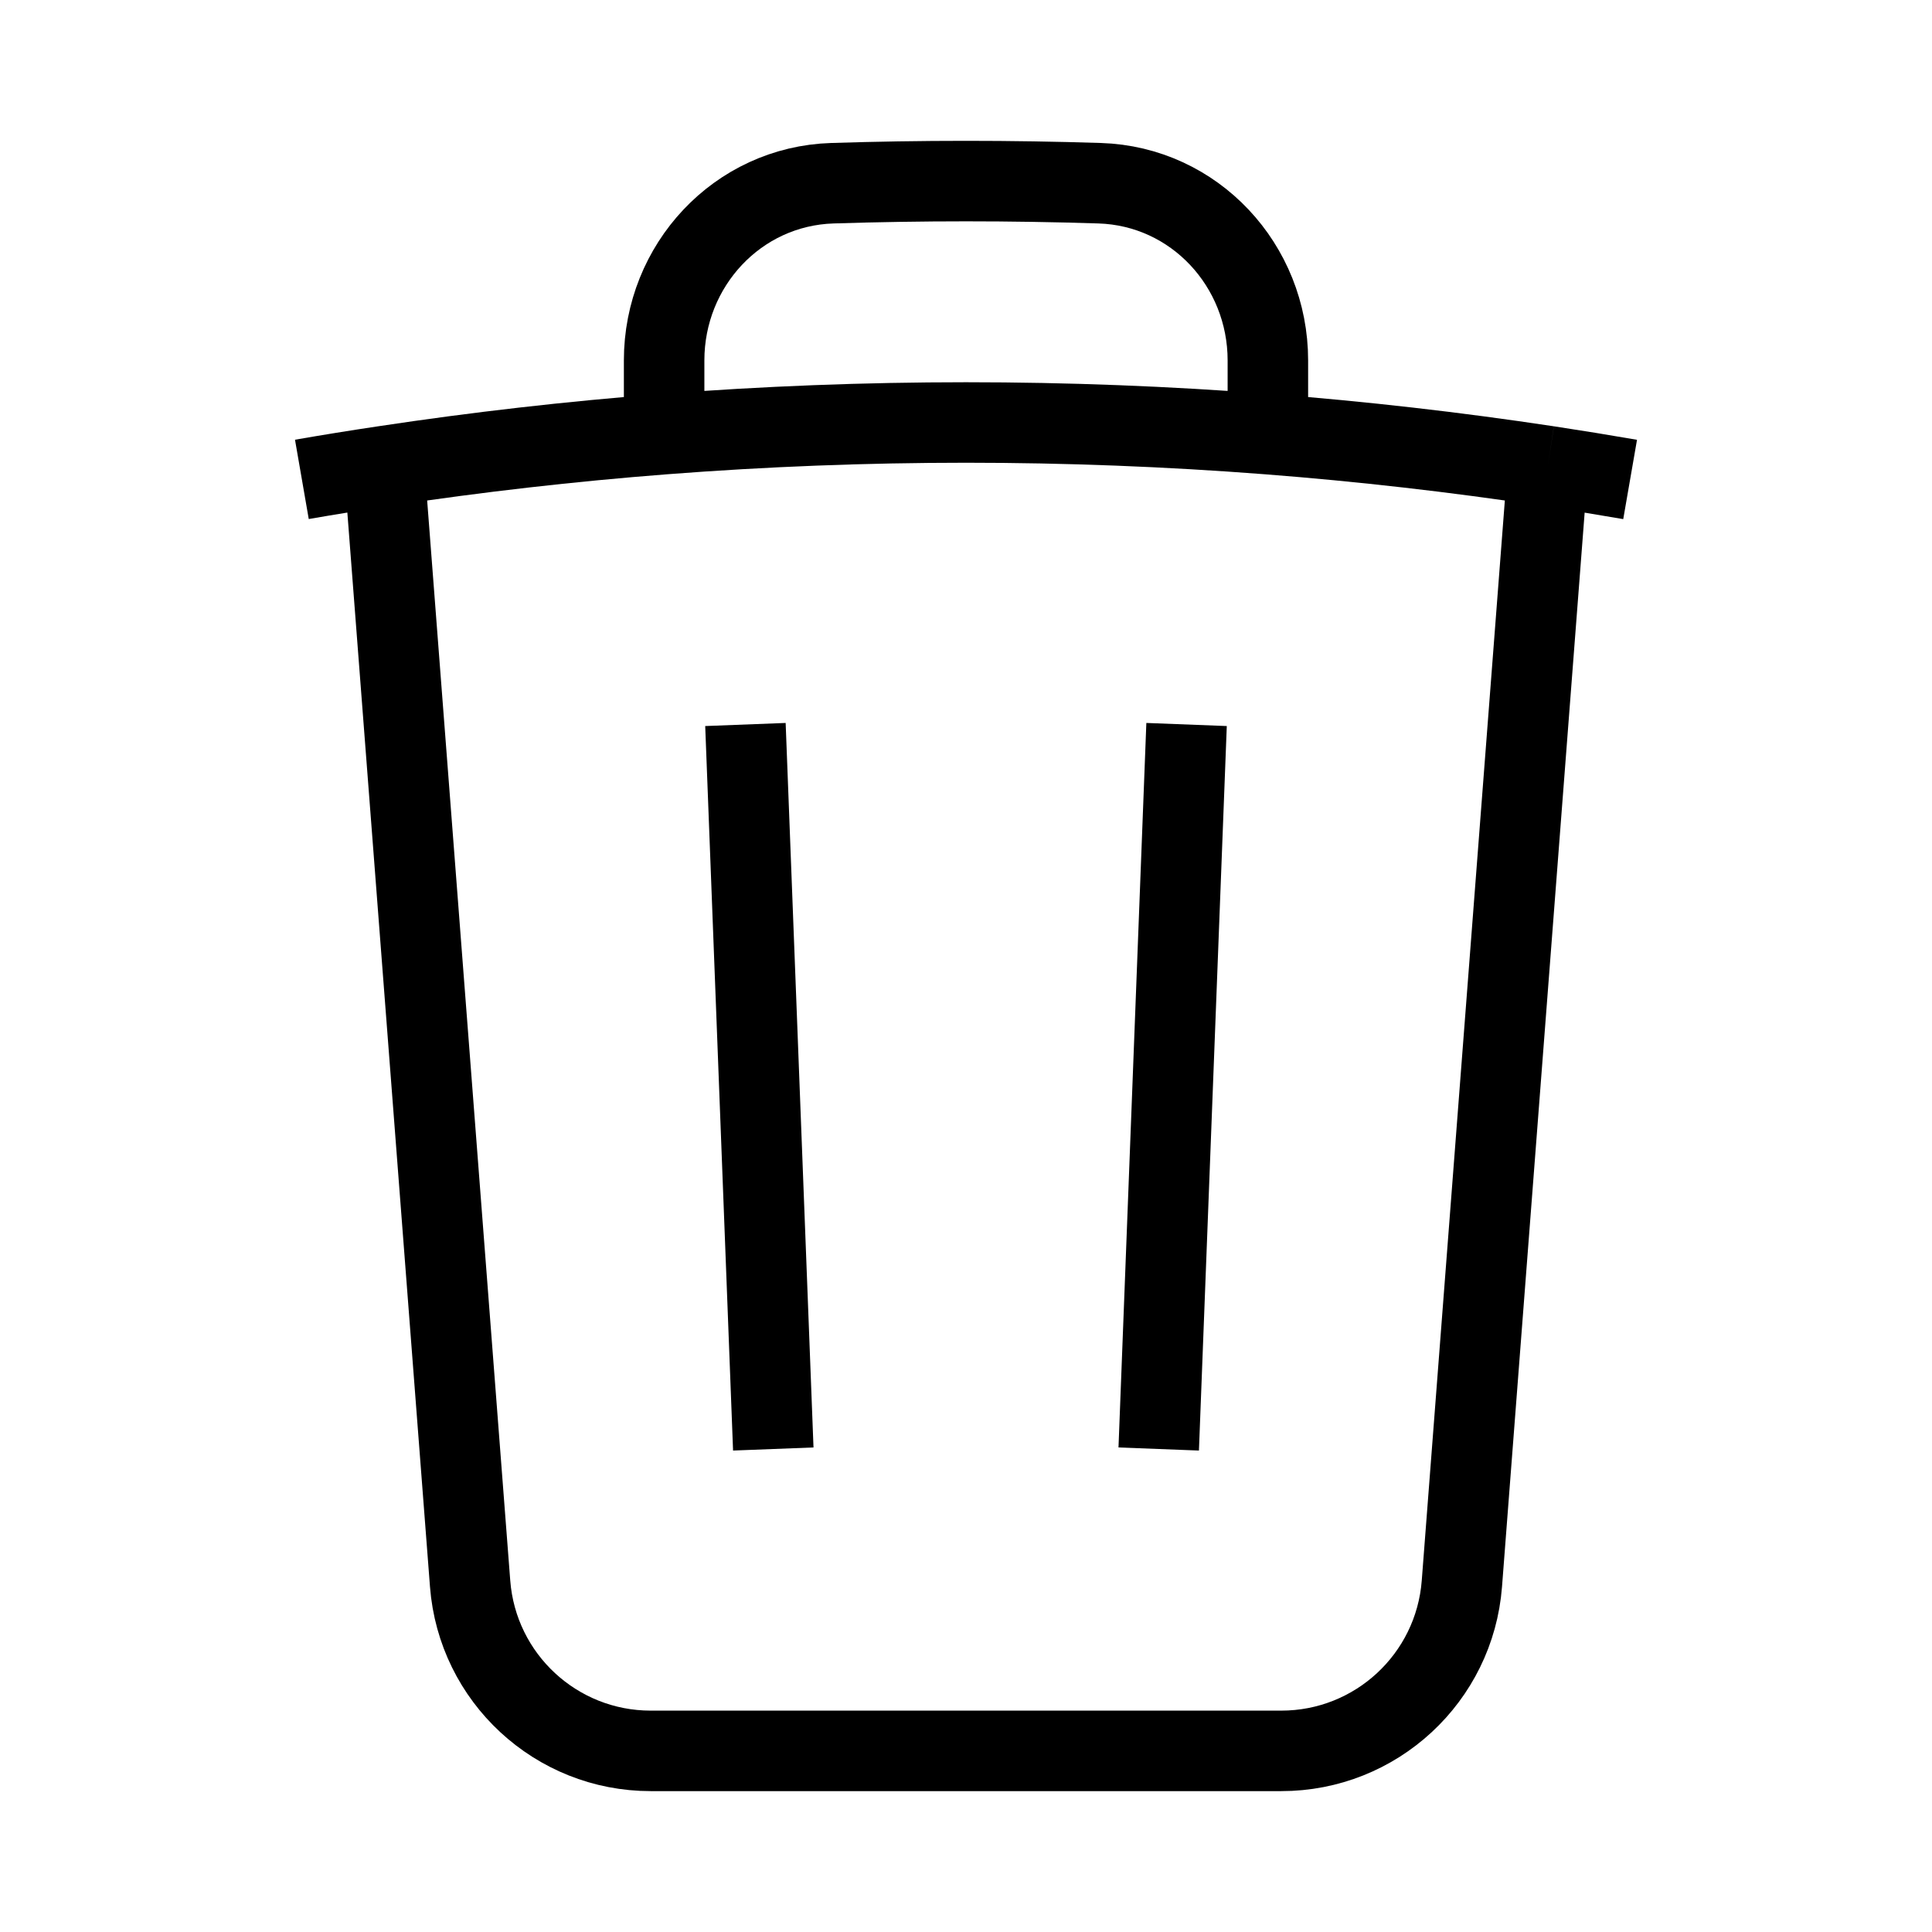
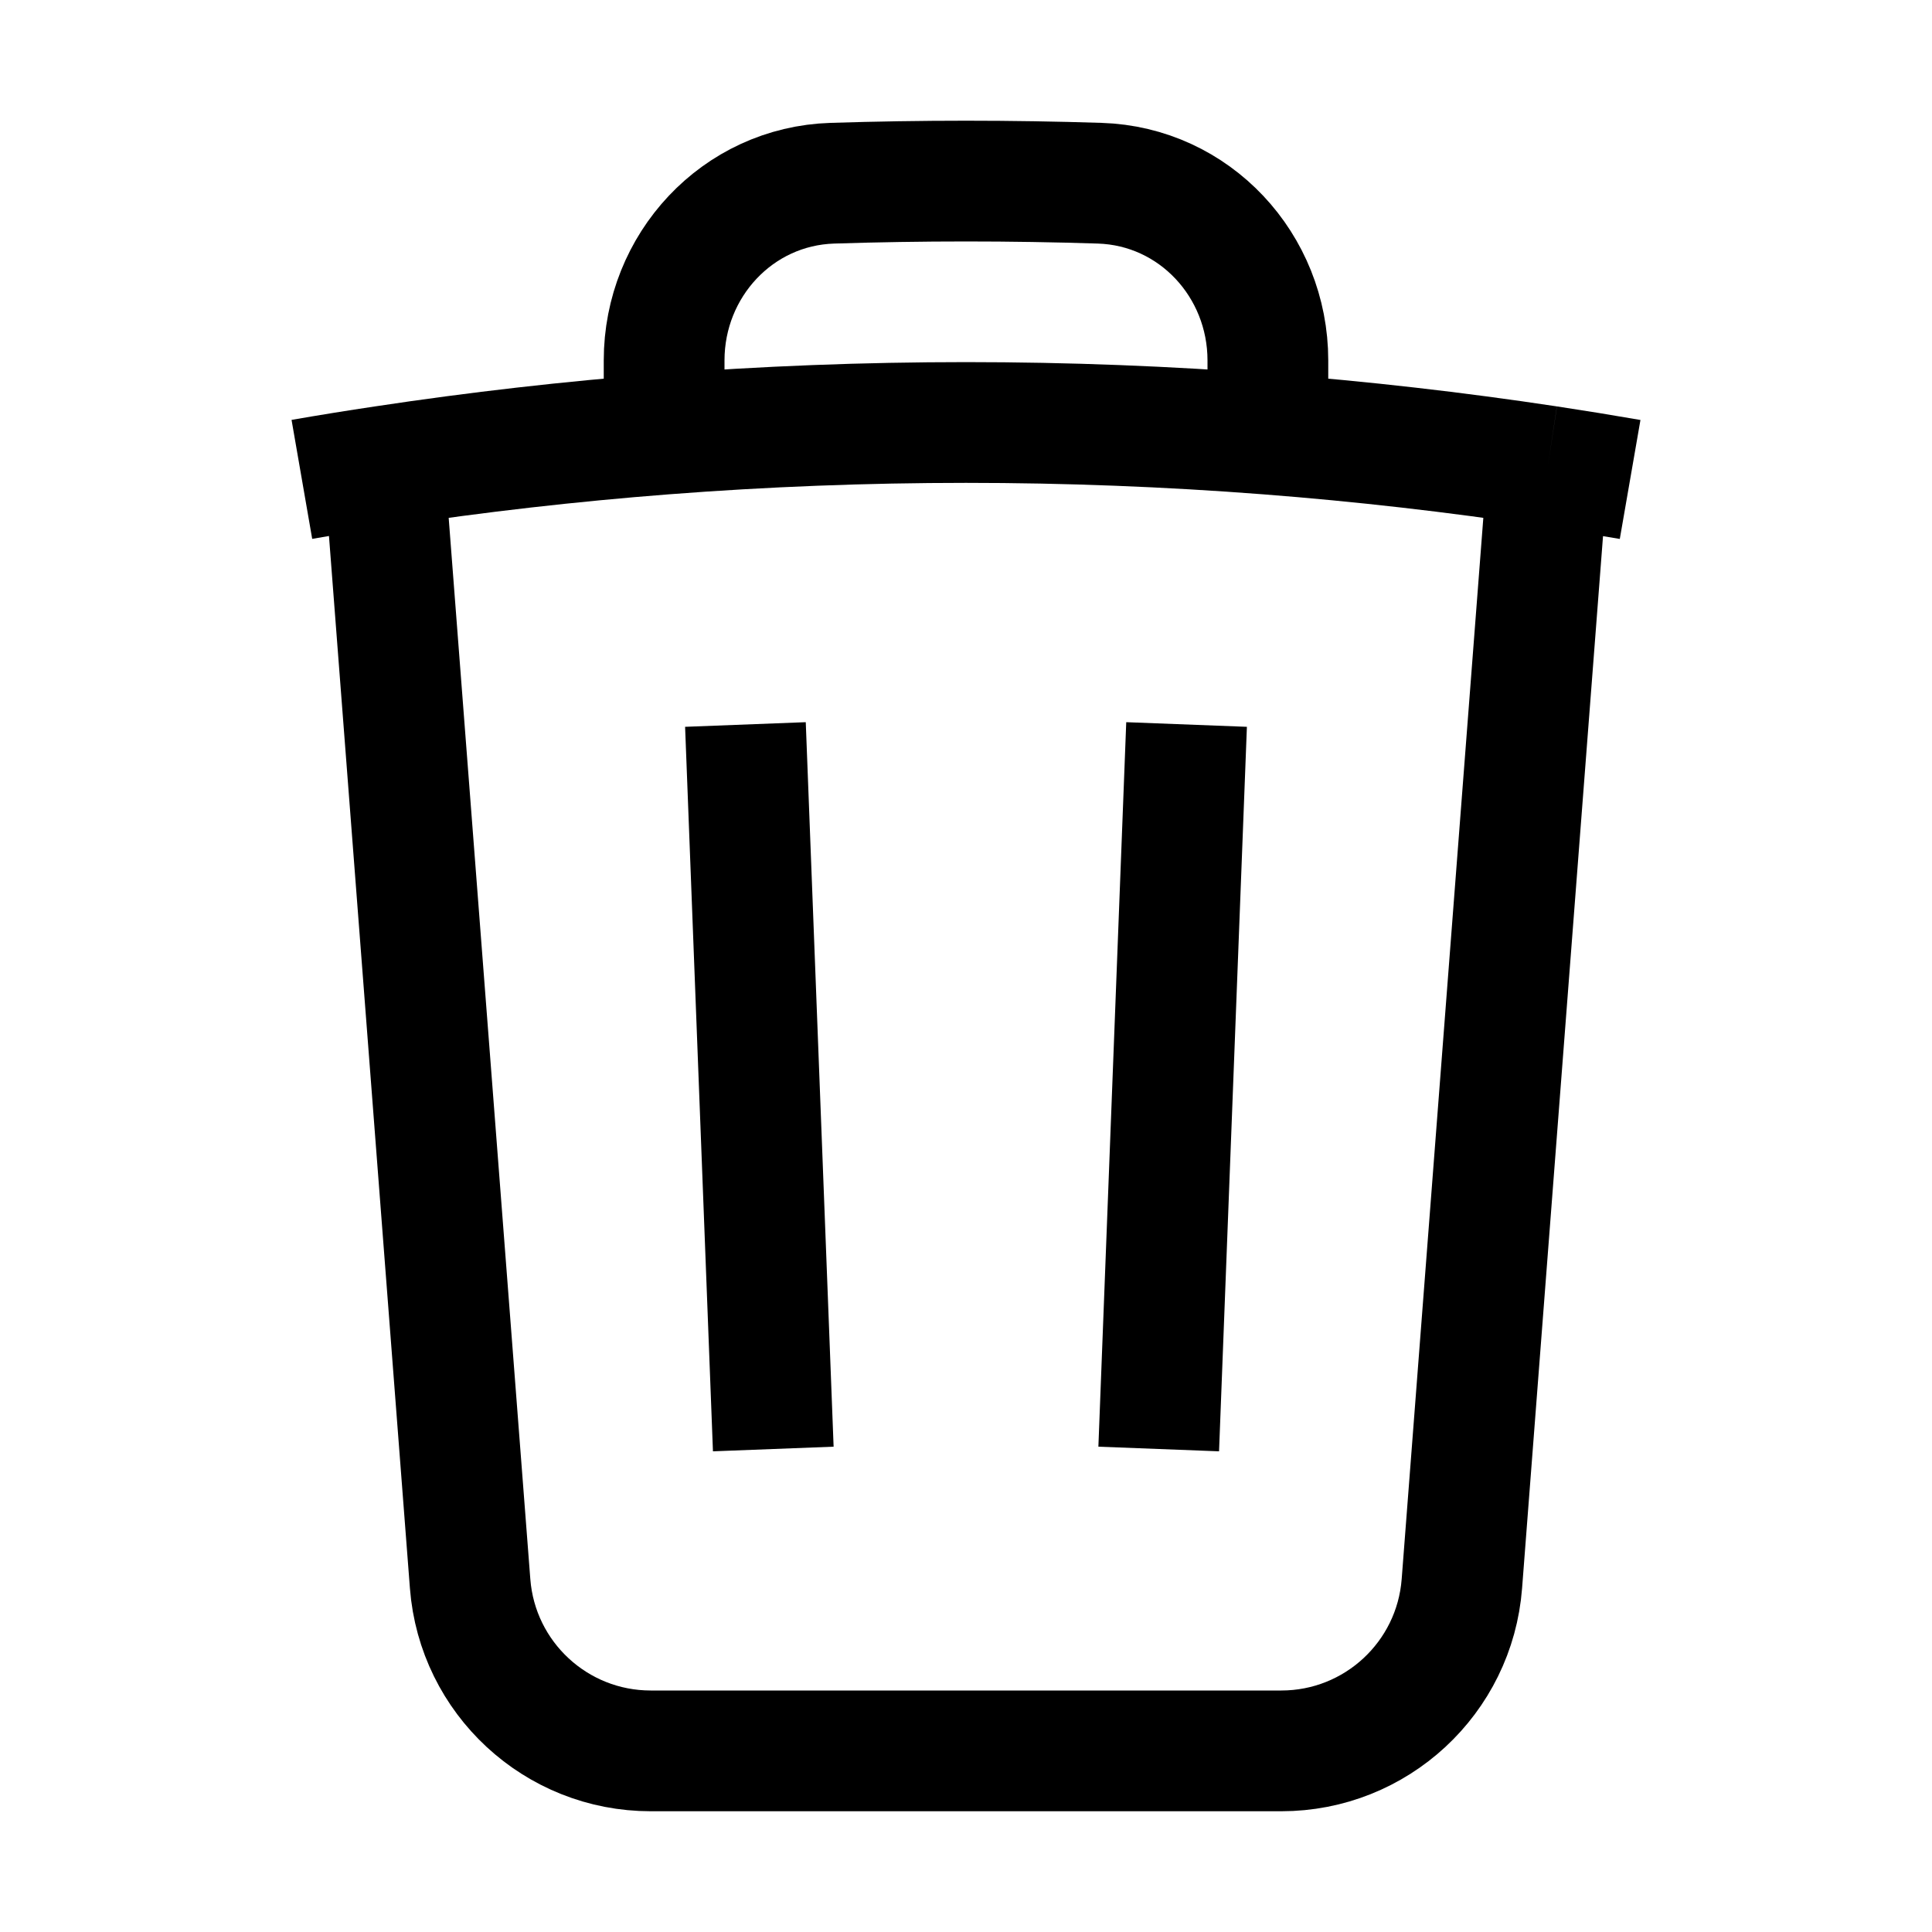
- <svg xmlns="http://www.w3.org/2000/svg" fill="none" stroke="currentColor" strokeWidth="1.5" class="size-6" viewBox="0 0 24 24">
+ <svg xmlns="http://www.w3.org/2000/svg" fill="none" stroke="currentColor" stroke-width="1.5" class="size-6" viewBox="0 0 24 24">
  <path strokeLinecap="round" strokeLinejoin="round" d="m14.74 9-.346 9m-4.788 0L9.26 9m9.968-3.21c.342.052.682.107 1.022.166m-1.022-.165L18.16 19.673a2.25 2.25 0 0 1-2.244 2.077H8.084a2.25 2.25 0 0 1-2.244-2.077L4.772 5.79m14.456 0a48.108 48.108 0 0 0-3.478-.397m-12 .562c.34-.059.68-.114 1.022-.165m0 0a48.11 48.11 0 0 1 3.478-.397m7.5 0v-.916c0-1.18-.91-2.164-2.09-2.201a51.964 51.964 0 0 0-3.32 0c-1.18.037-2.09 1.022-2.09 2.201v.916m7.5 0a48.667 48.667 0 0 0-7.5 0" />
</svg>
